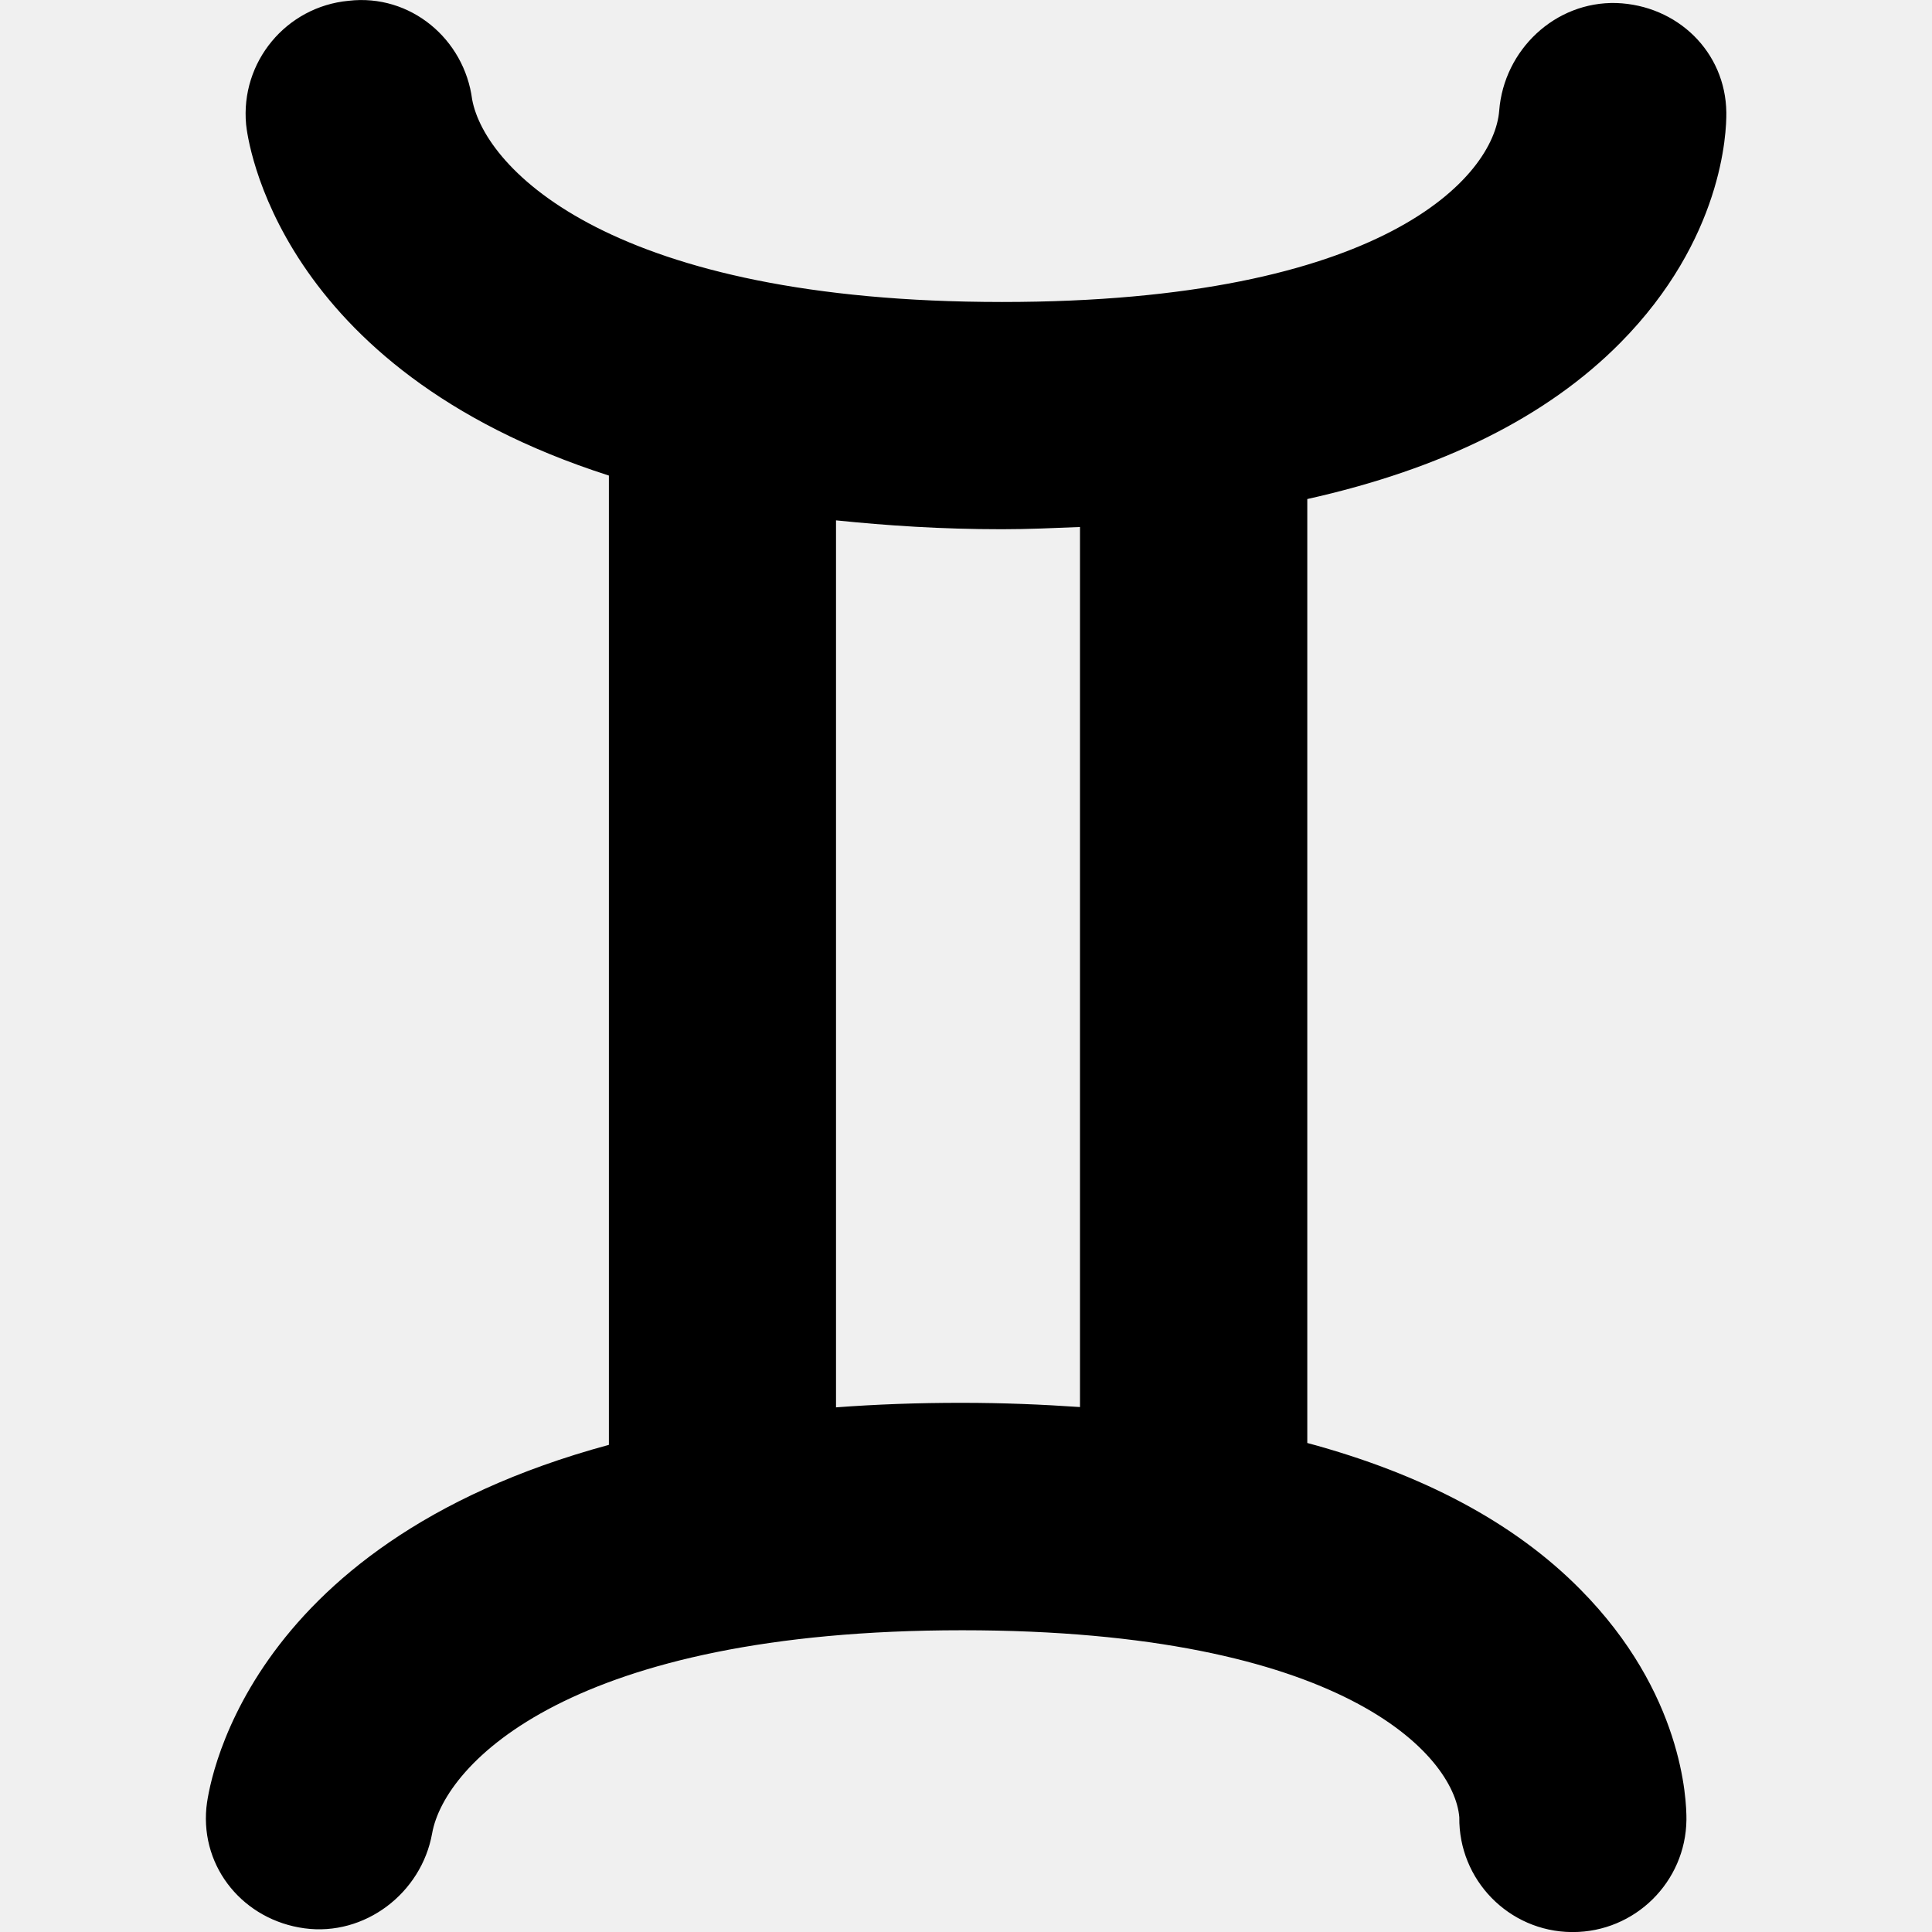
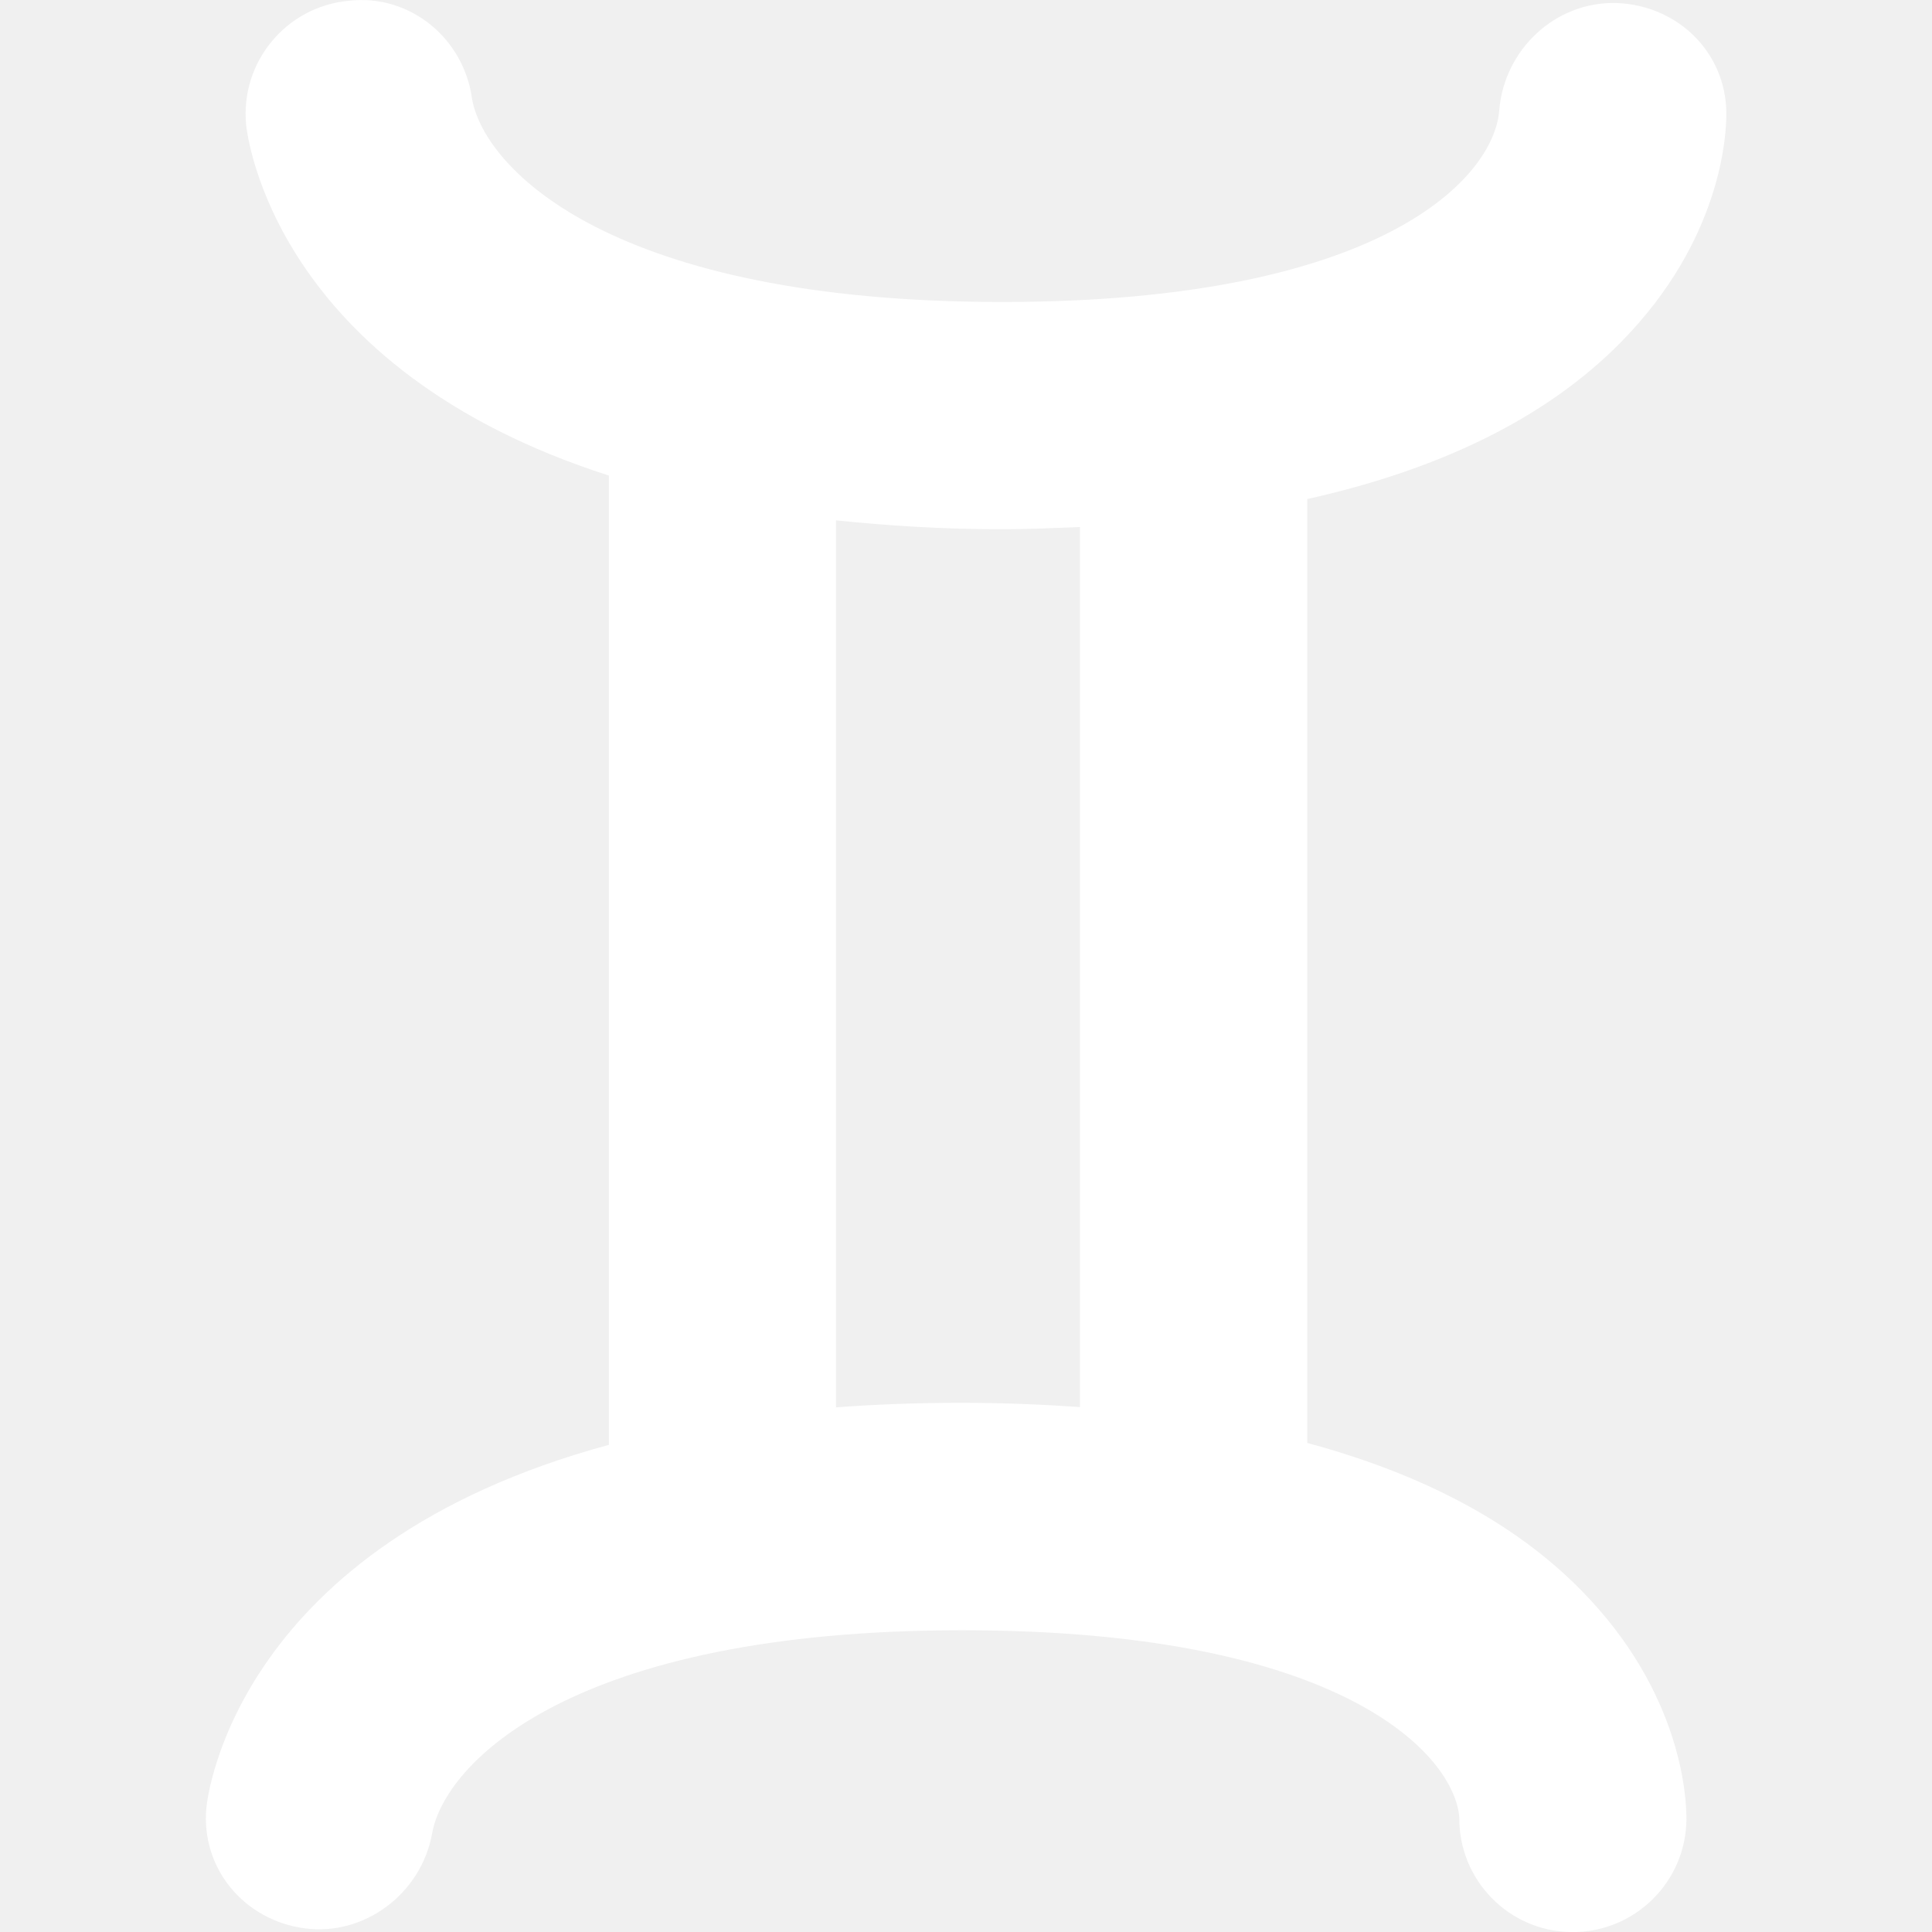
- <svg xmlns="http://www.w3.org/2000/svg" fill="#000000" version="1.1" id="Capa_1" width="800px" height="800px" viewBox="0 0 32 32.001" xml:space="preserve">
+ <svg xmlns="http://www.w3.org/2000/svg" fill="#fff" version="1.1" id="Capa_1" width="800px" height="800px" viewBox="0 0 32 32.001" xml:space="preserve">
  <g>
    <path d="M21.653,23.901V8.266c2.225-0.496,3.968-1.356,5.188-2.591c1.69-1.711,1.757-3.476,1.753-3.812   c-0.013-1.007-0.814-1.777-1.821-1.813c-1.017-0.028-1.862,0.778-1.941,1.781c-0.085,1.099-1.918,3.171-8.234,3.171   c-6.448,0-8.56-2.188-8.778-3.354c-0.13-1.003-1.024-1.754-2.046-1.635c-1.035,0.097-1.795,1.014-1.698,2.05   c0.021,0.209,0.482,4.043,6.009,5.814v16.055c-6.151,1.666-6.646,5.791-6.667,6.01c-0.095,1.004,0.625,1.863,1.625,1.998   c0.997,0.135,1.936-0.58,2.114-1.572c0.208-1.165,2.313-3.365,8.78-3.365c6.316,0,8.149,2.073,8.234,3.097   c-0.013,1.038,0.82,1.892,1.859,1.902c0.007,0,0.016,0,0.021,0c1.028,0,1.87-0.829,1.882-1.859   c0.003-0.336-0.062-2.102-1.753-3.812C25.086,25.221,23.562,24.415,21.653,23.901z M13.847,23.311V8.619   c0.849,0.087,1.744,0.147,2.747,0.147c0.446,0,0.87-0.02,1.294-0.037v14.577c-0.626-0.043-1.272-0.07-1.952-0.07   C15.197,23.235,14.501,23.262,13.847,23.311z" />
  </g>
</svg>
